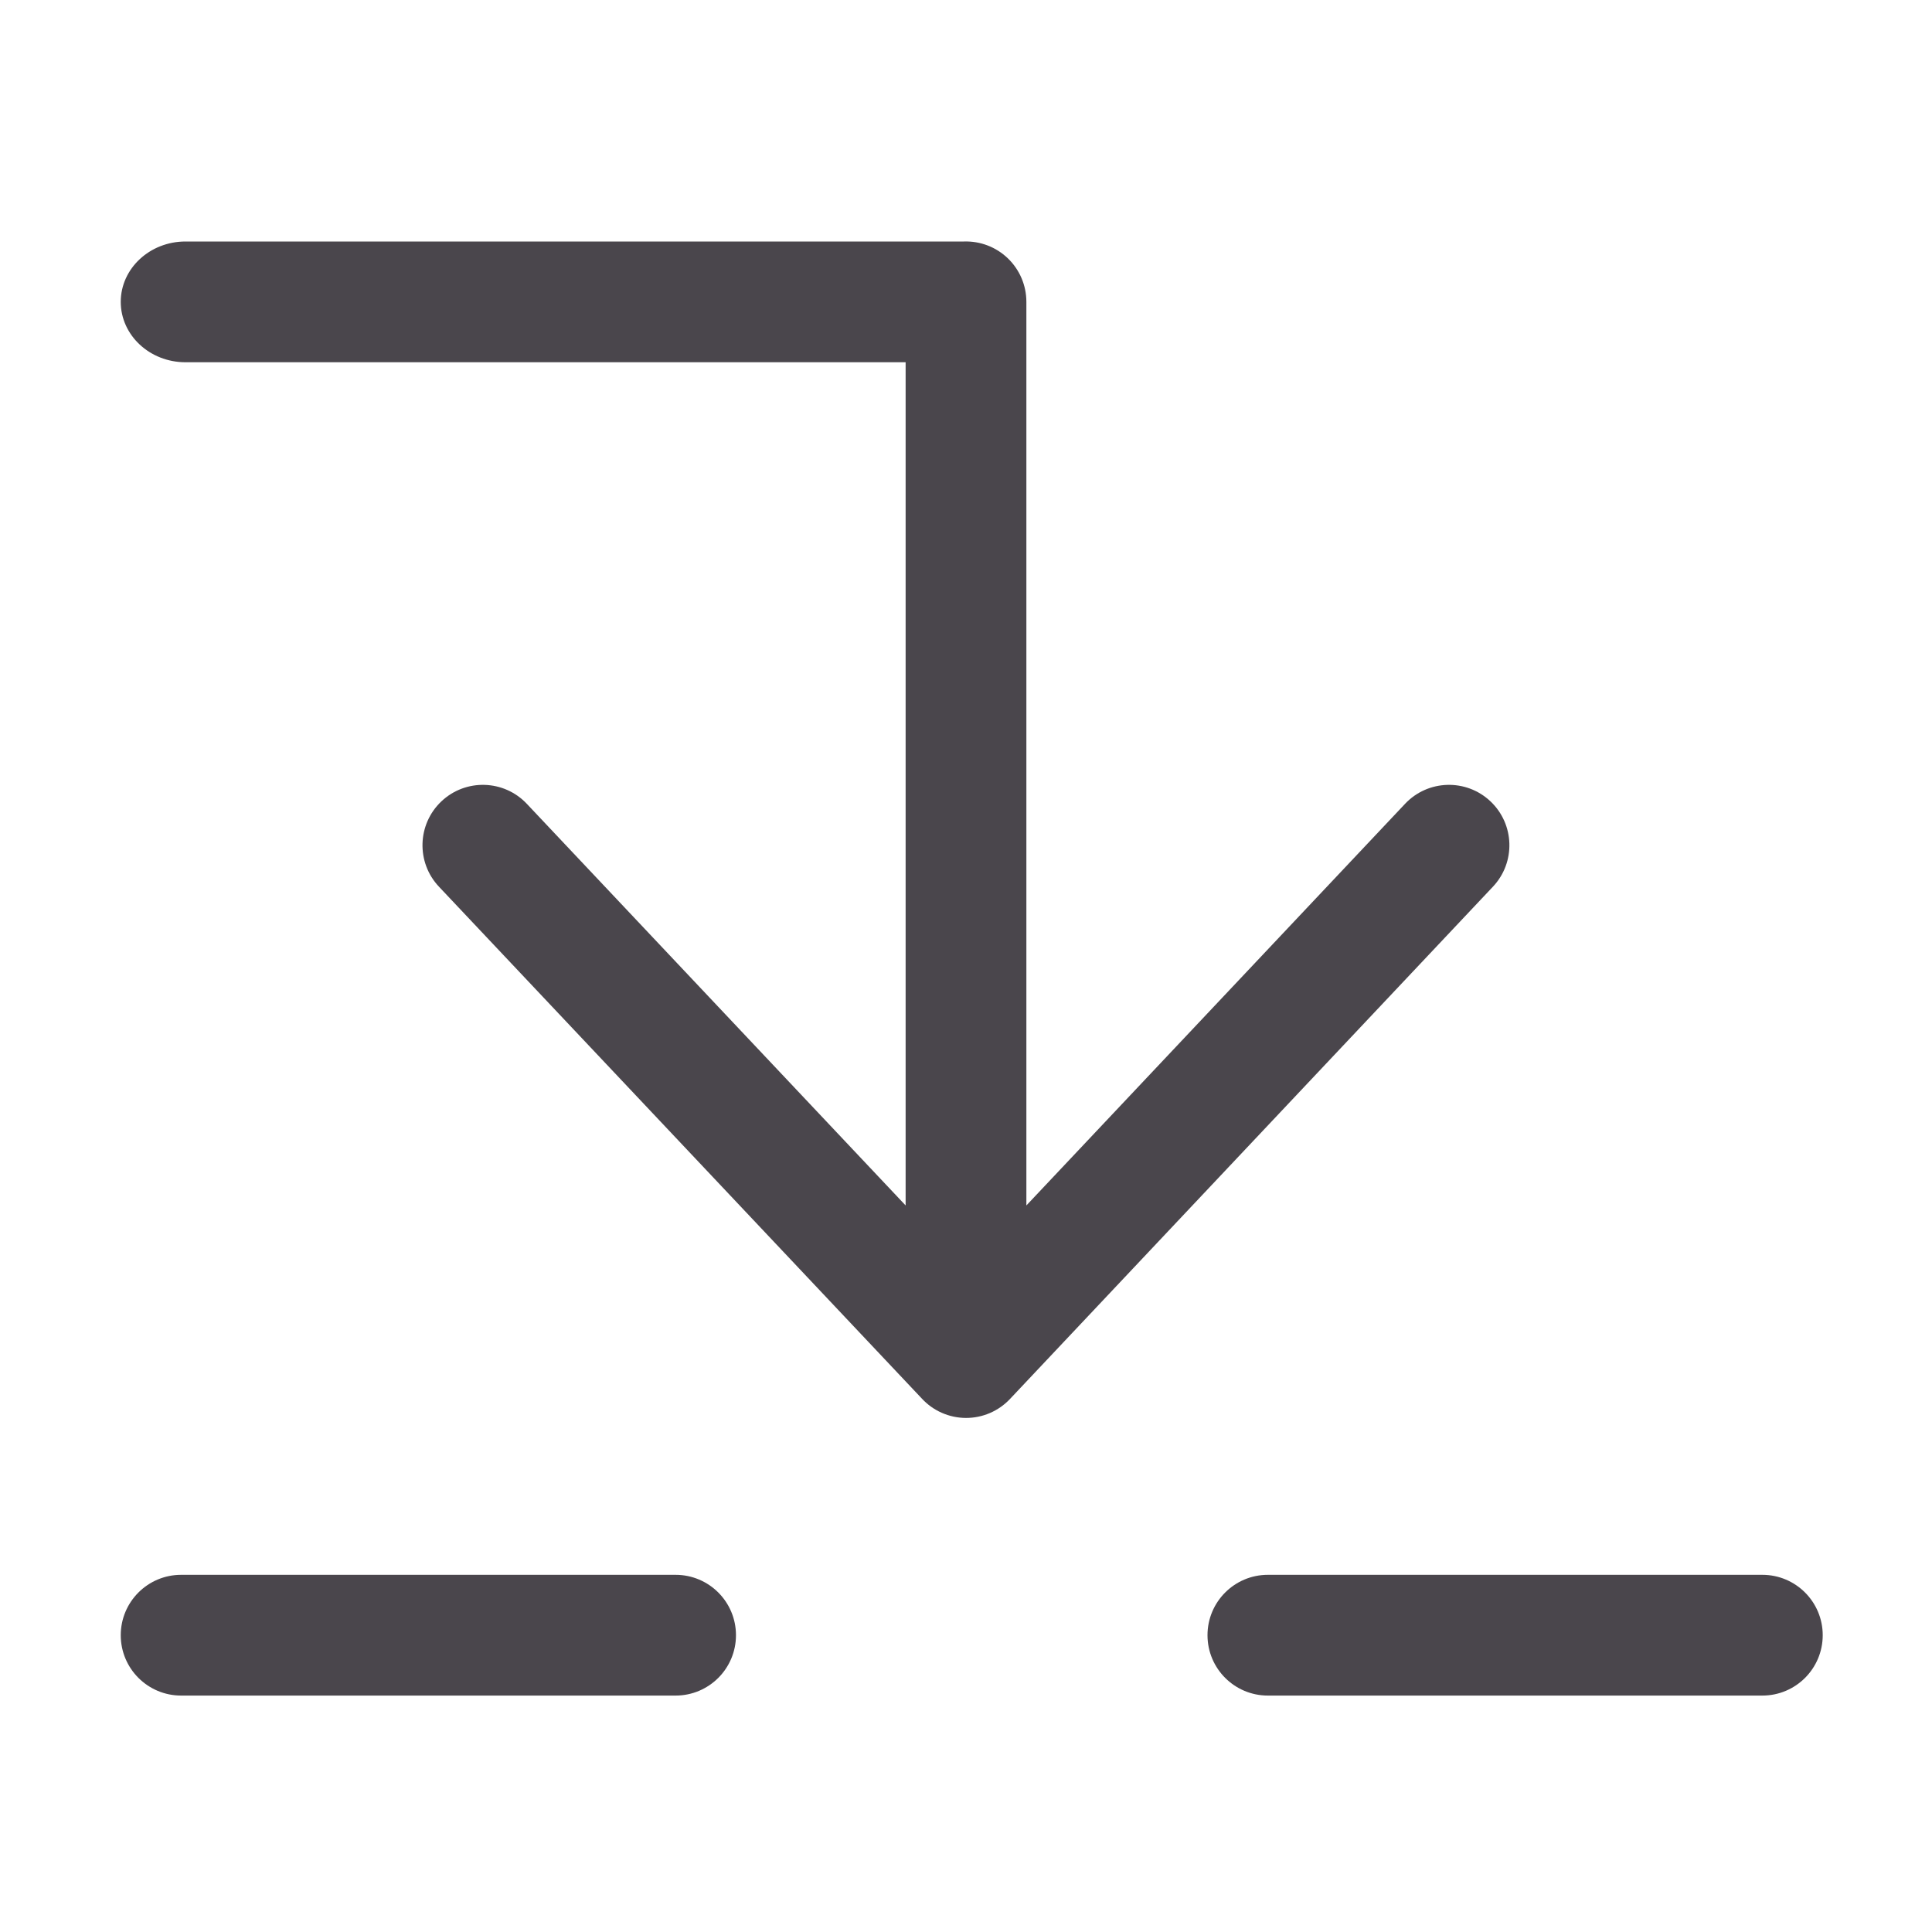
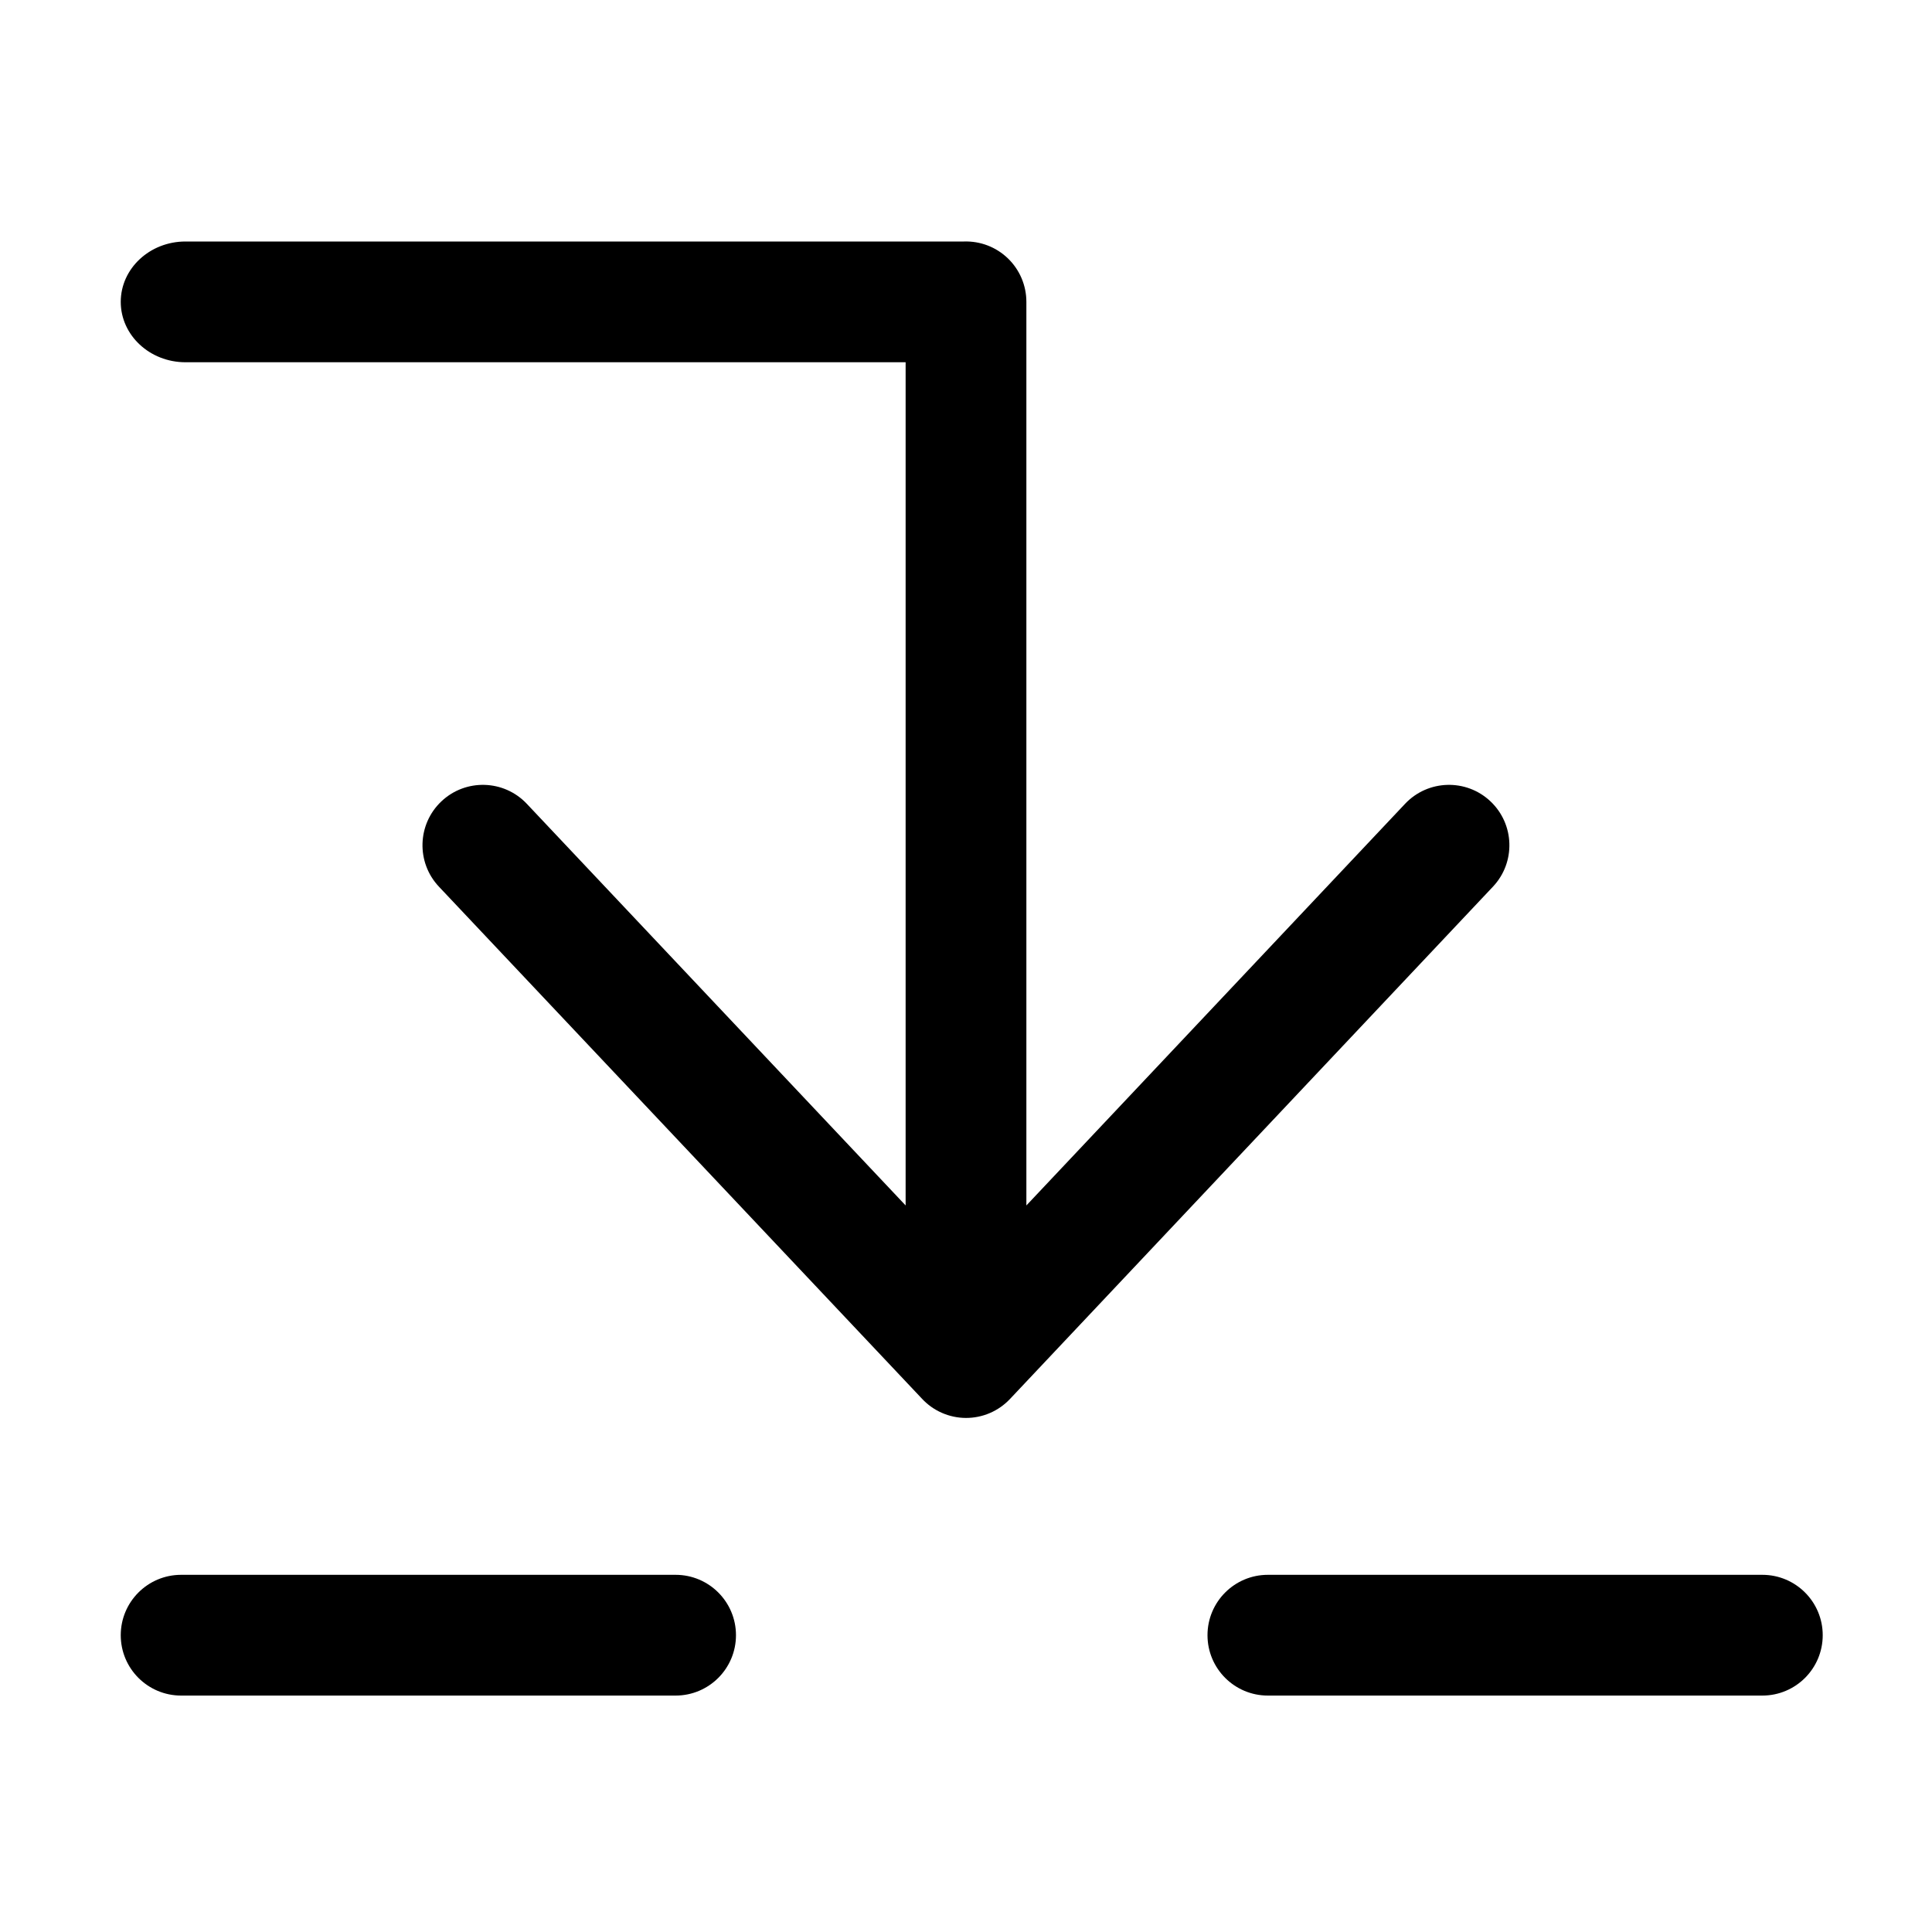
- <svg xmlns="http://www.w3.org/2000/svg" width="16" height="16" viewBox="0 0 16 16" fill="#4A464C">
+ <svg xmlns="http://www.w3.org/2000/svg" width="16" height="16" viewBox="0 0 16 16">
  <g fill-rule="evenodd">
    <path d="M1.5 14.042h4.095a.5.5 0 0 0 0-1H1.5a.5.5 0 1 0 0 1zM7.983 2a.5.5 0 0 1 .517.5v7.483l3.136-3.326a.5.5 0 1 1 .728.686l-4 4.243a.499.499 0 0 1-.73-.004L3.635 7.343a.5.5 0 0 1 .728-.686L7.5 9.983V3H1.536C1.24 3 1 2.776 1 2.5s.24-.5.536-.5h6.447zM10.5 14.042h4.095a.5.5 0 0 0 0-1H10.5a.5.5 0 1 0 0 1z" />
  </g>
</svg>
